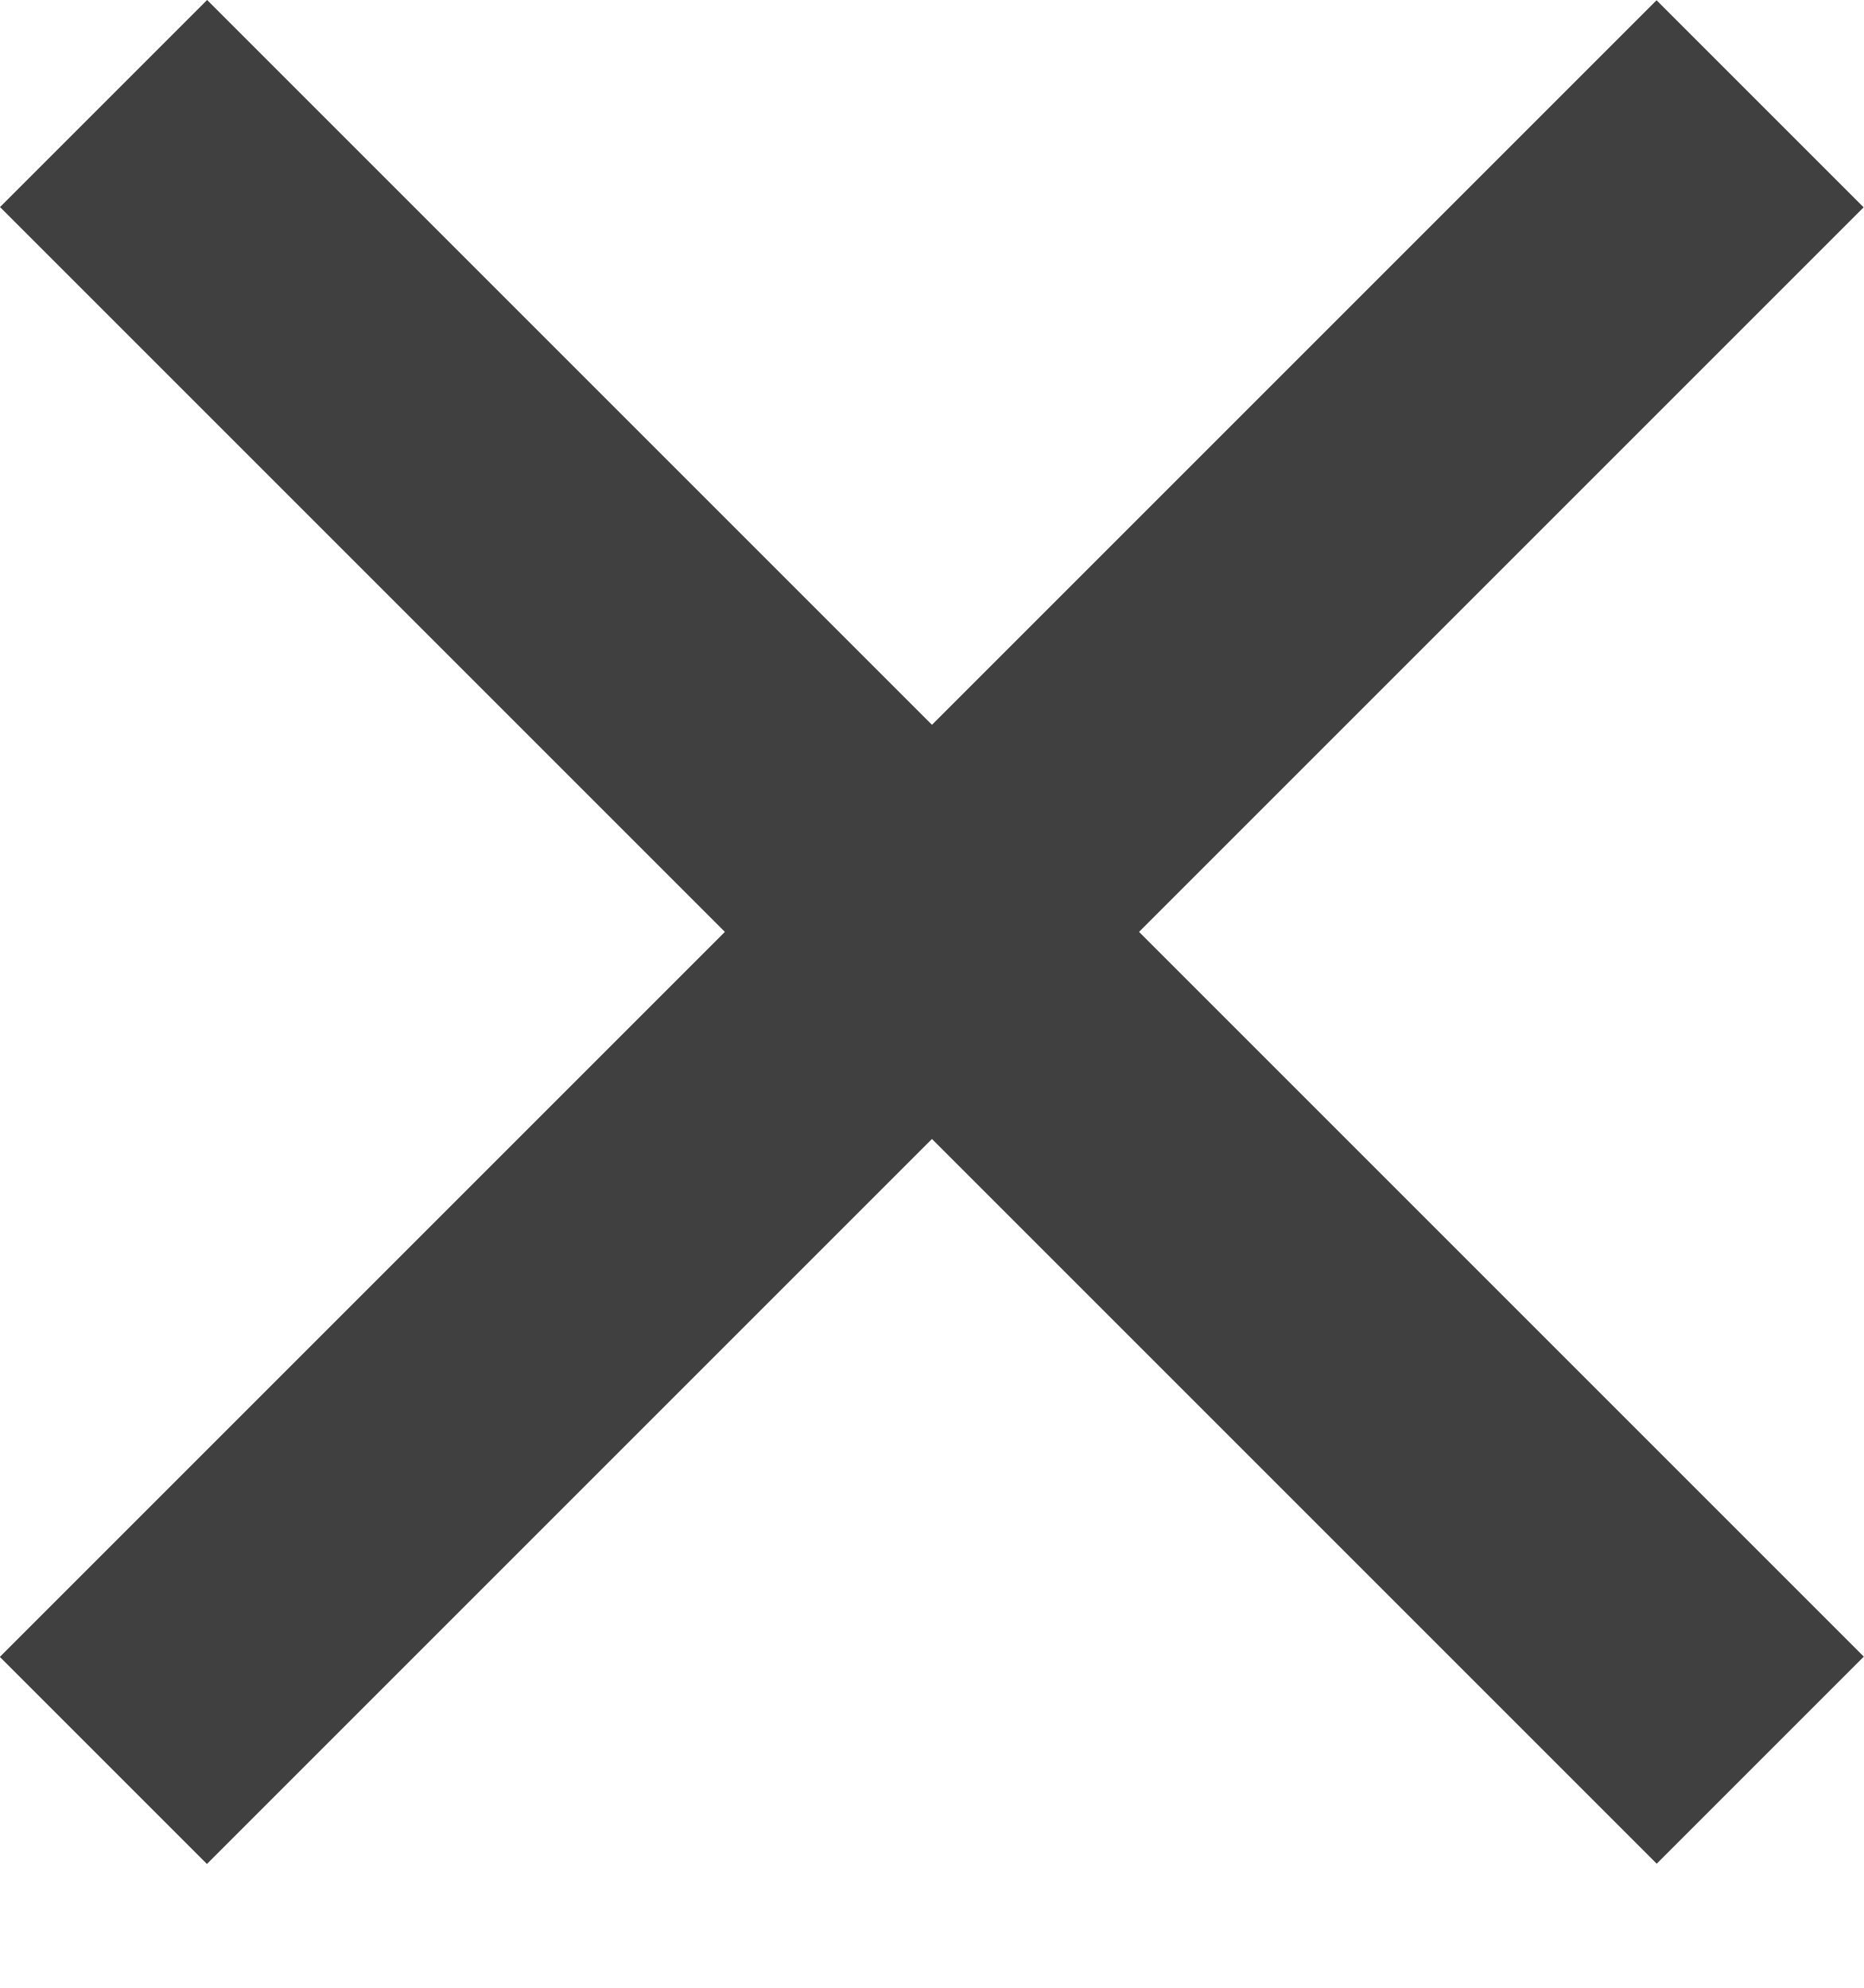
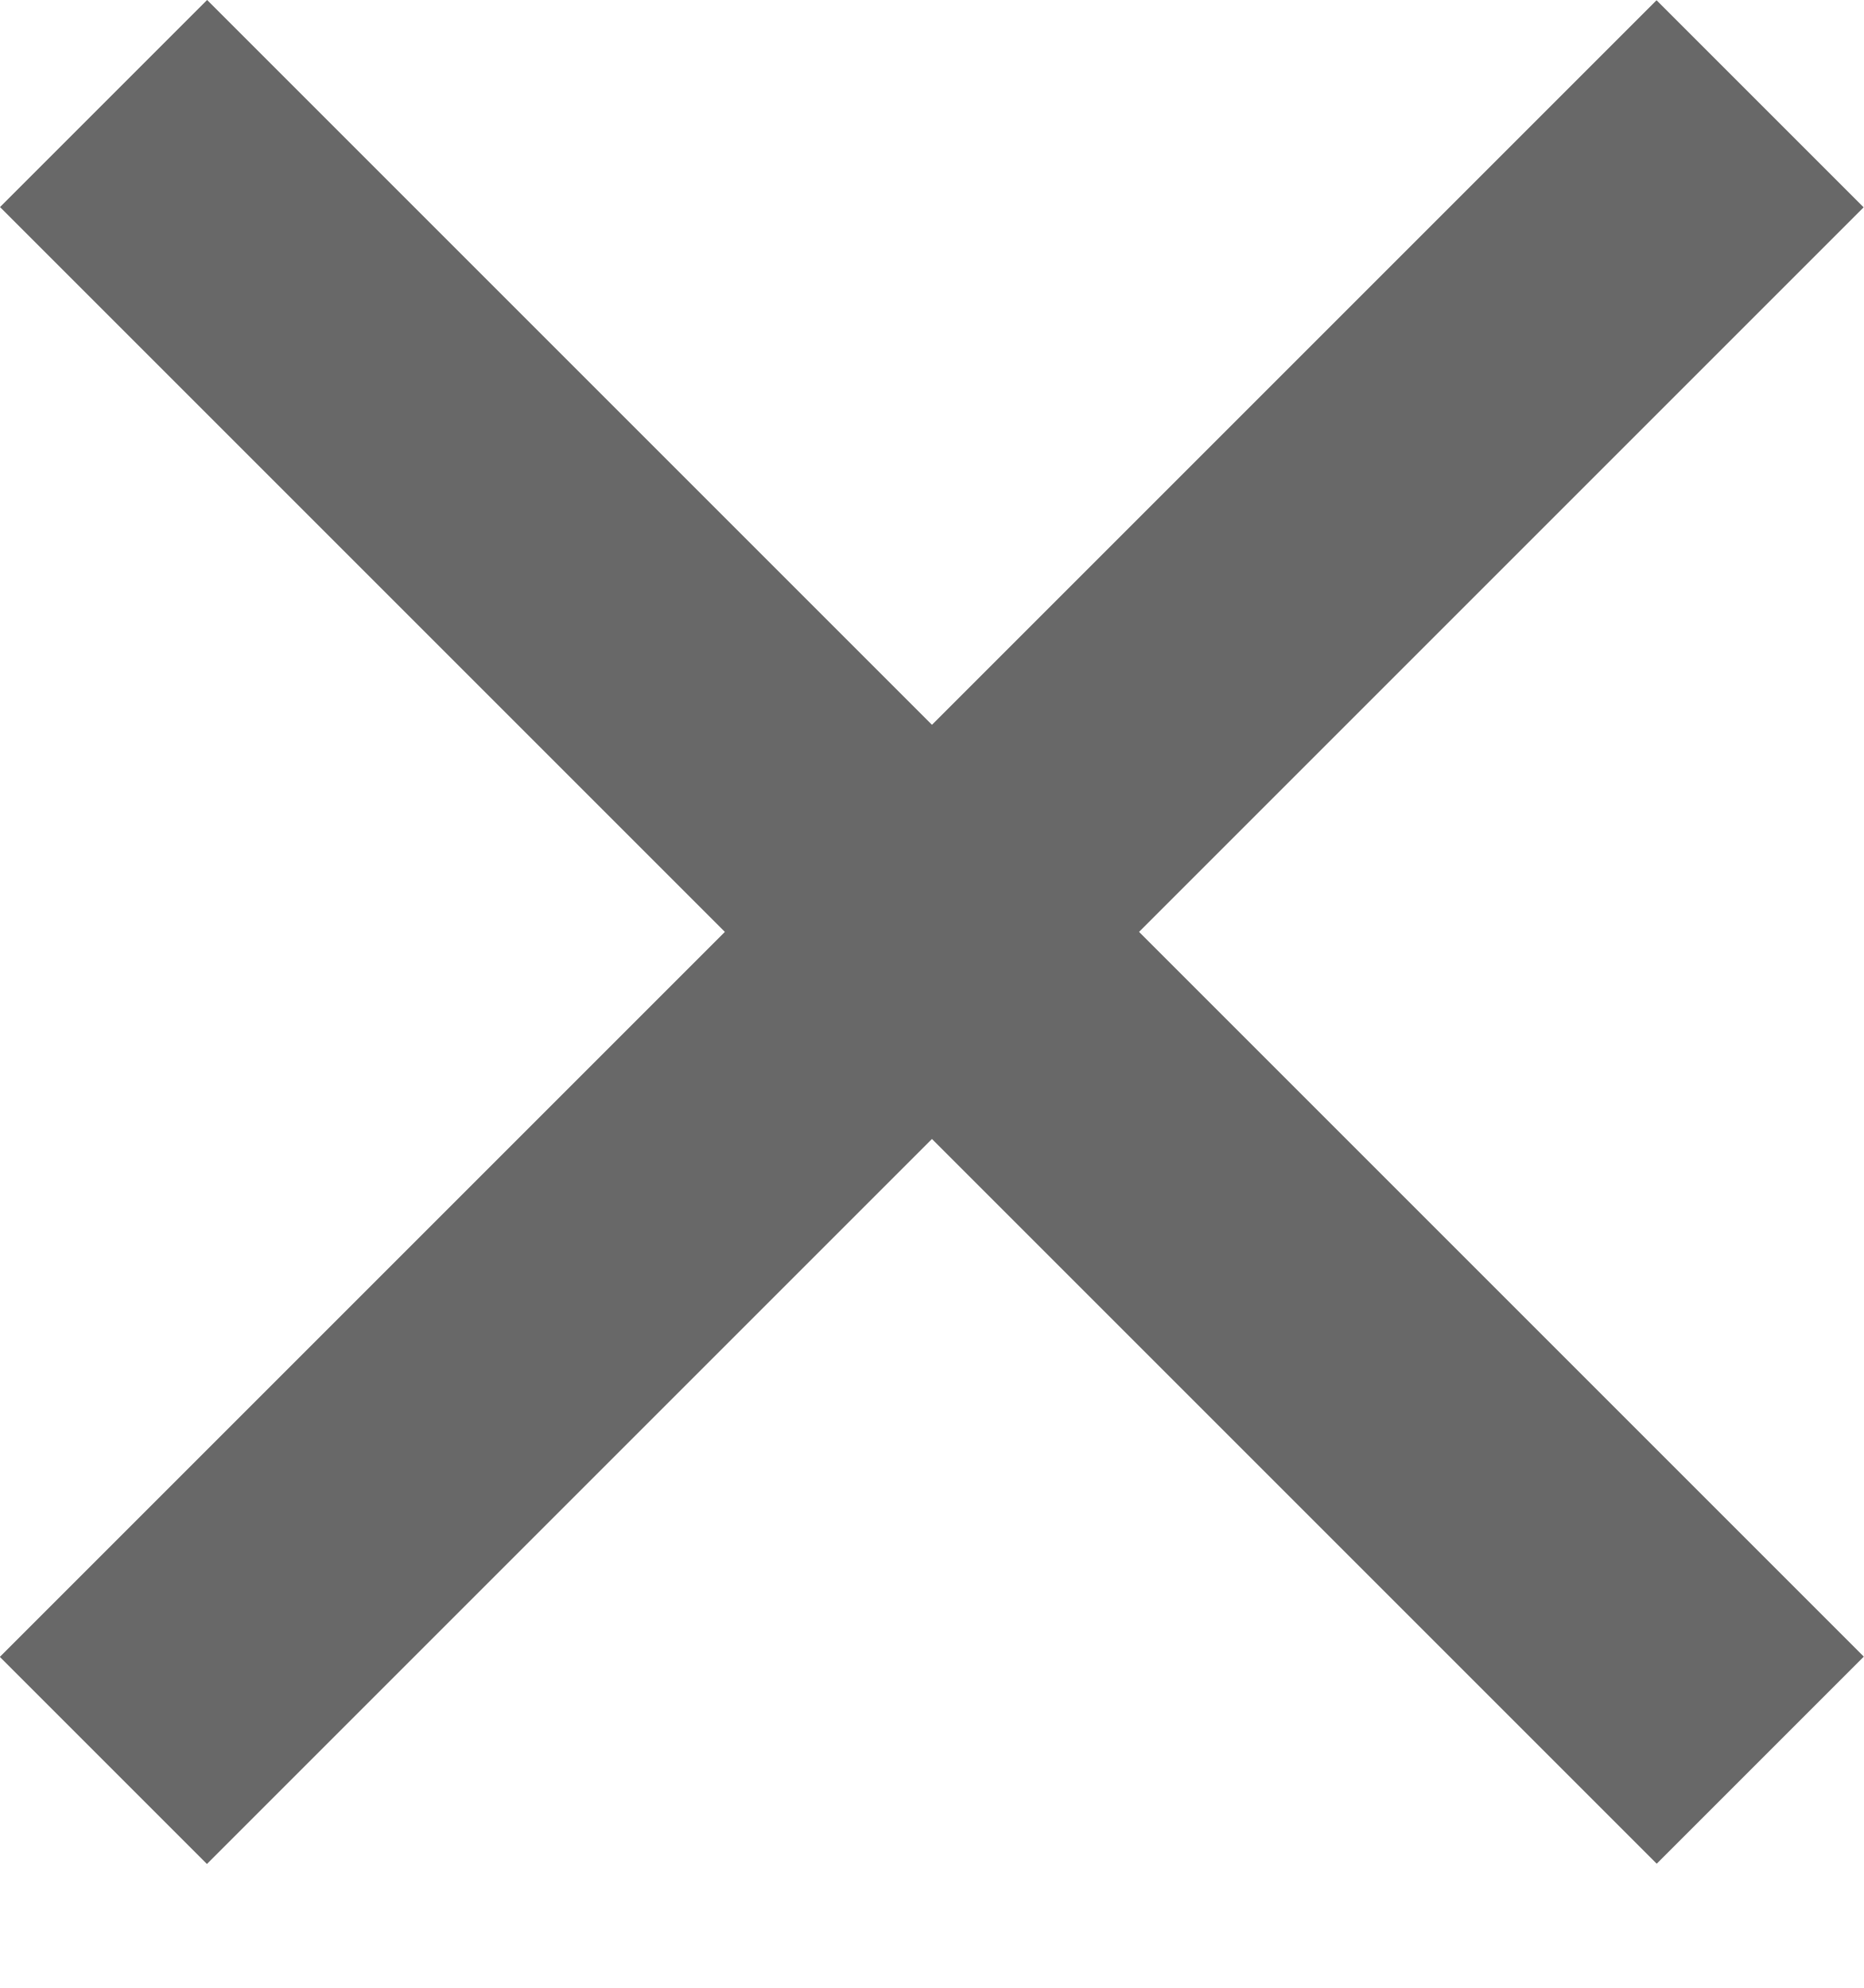
<svg xmlns="http://www.w3.org/2000/svg" width="15" height="16" viewBox="0 0 15 16" fill="none">
-   <rect x="13.332" y="0.002" width="2.357" height="18.856" transform="rotate(45 13.332 0.00195312)" fill="#404040" />
-   <rect x="15" y="13.333" width="2.357" height="18.856" transform="rotate(135 15 13.333)" fill="#404040" />
+   <rect x="13.332" y="0.002" width="2.357" height="18.856" transform="rotate(45 13.332 0.00195312)" fill="#686868" />
+   <rect x="15" y="13.333" width="2.357" height="18.856" transform="rotate(135 15 13.333)" fill="#686868" />
</svg>
